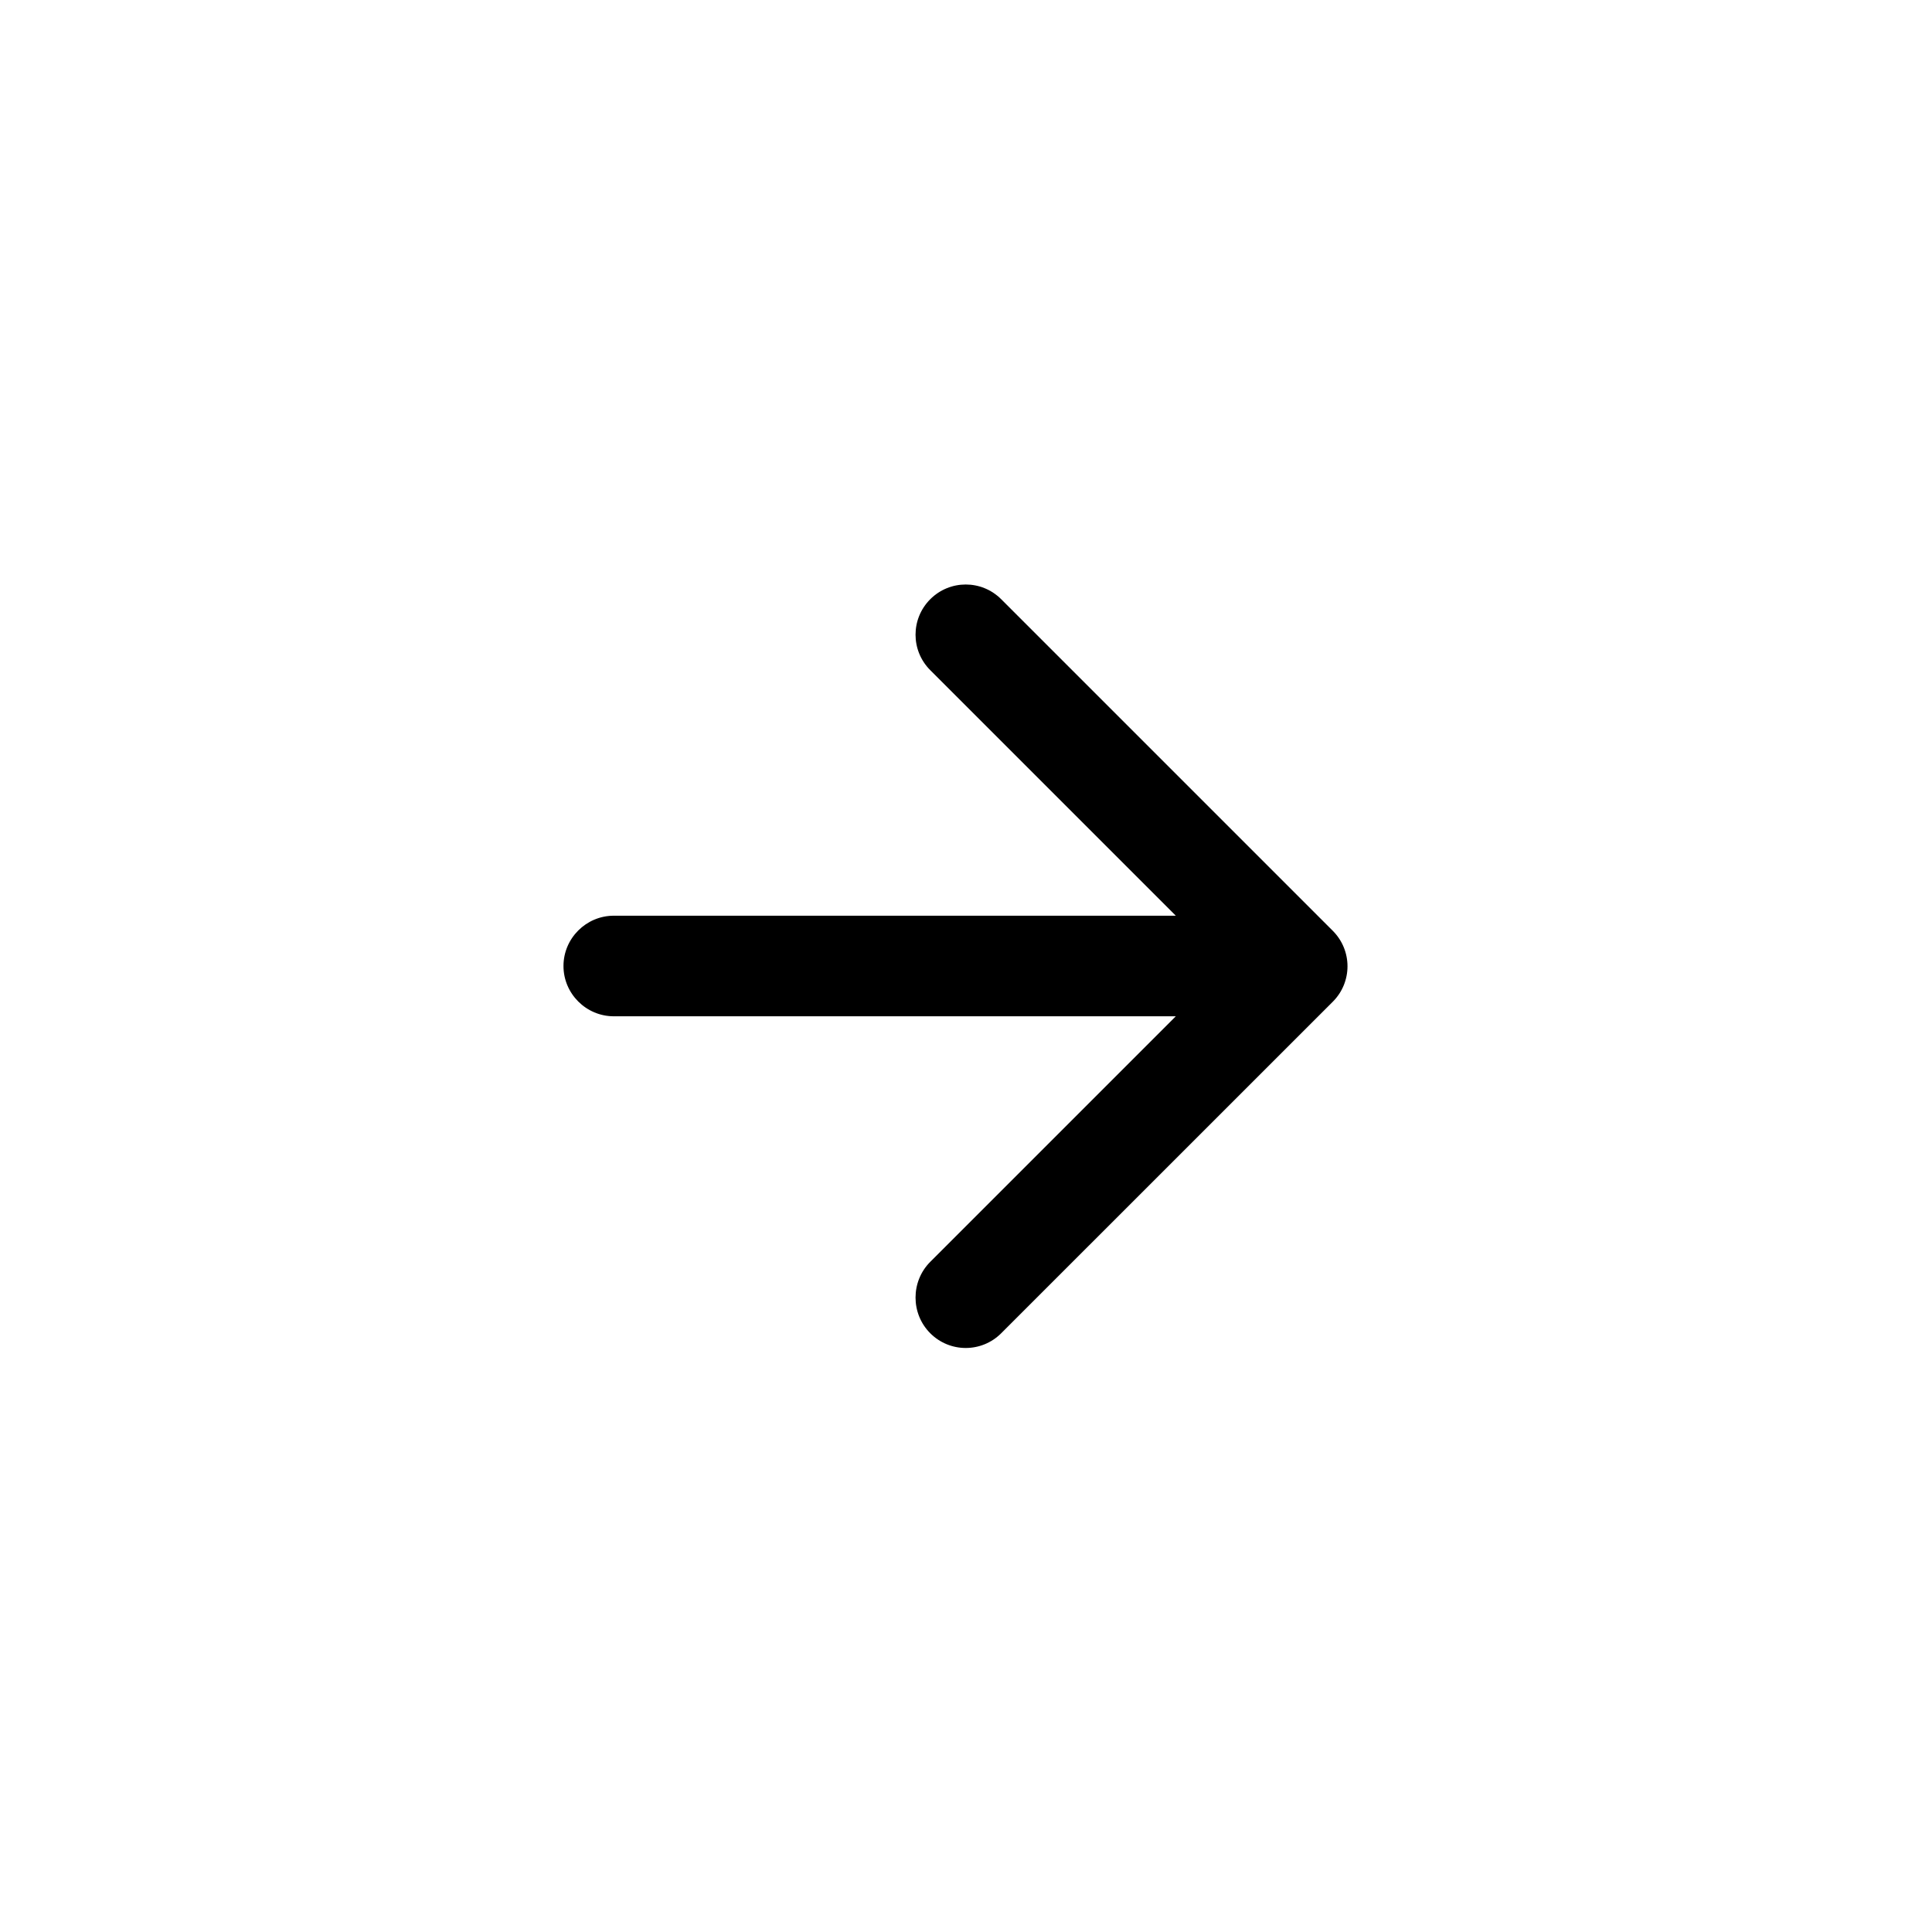
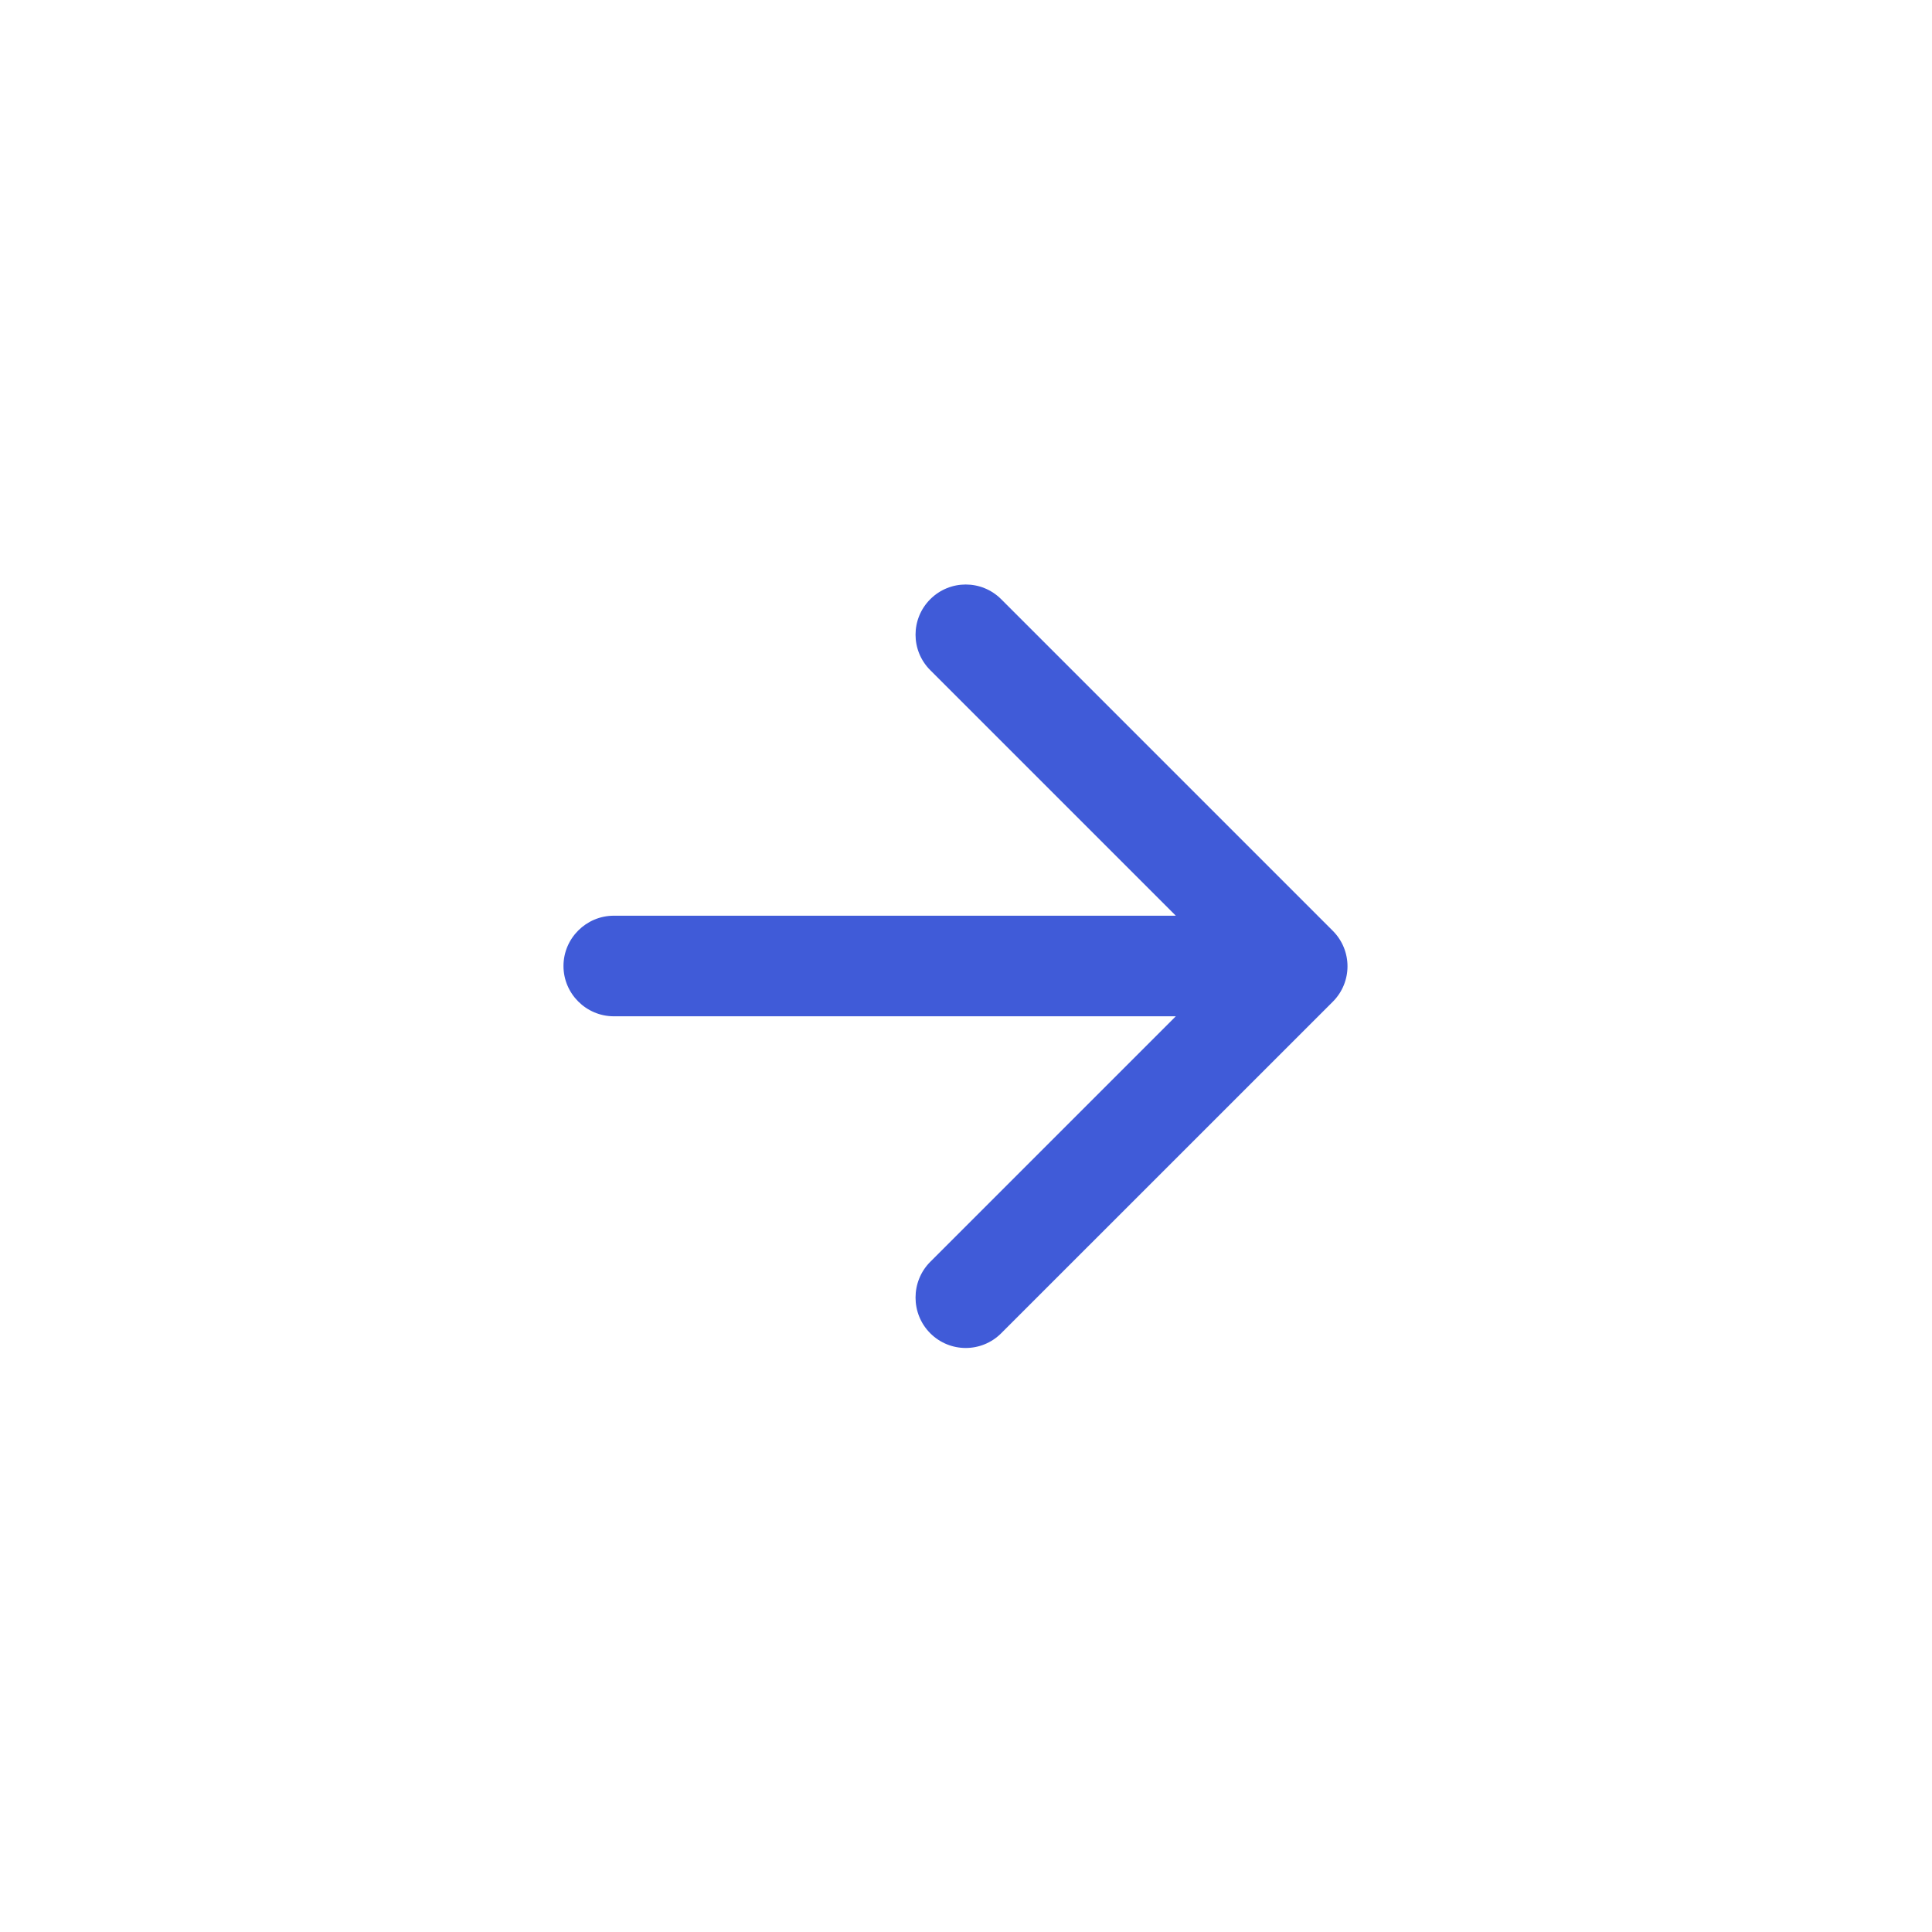
- <svg xmlns="http://www.w3.org/2000/svg" width="32" height="32" viewbox="0 0 32 32" fill="currentColor">
+ <svg xmlns="http://www.w3.org/2000/svg" width="32" height="32" viewbox="0 0 32 32" fill="#405BD8">
  <path d="M10.167 16.833L19.475 16.833L15.408 20.9C15.083 21.225 15.083 21.758 15.408 22.083C15.733 22.408 16.258 22.408 16.583 22.083L22.075 16.592C22.4 16.267 22.4 15.742 22.075 15.417L16.583 9.925C16.258 9.6 15.733 9.6 15.408 9.925C15.083 10.25 15.083 10.775 15.408 11.1L19.475 15.167L10.167 15.167C9.708 15.167 9.333 15.542 9.333 16C9.333 16.458 9.708 16.833 10.167 16.833Z" />
</svg>
